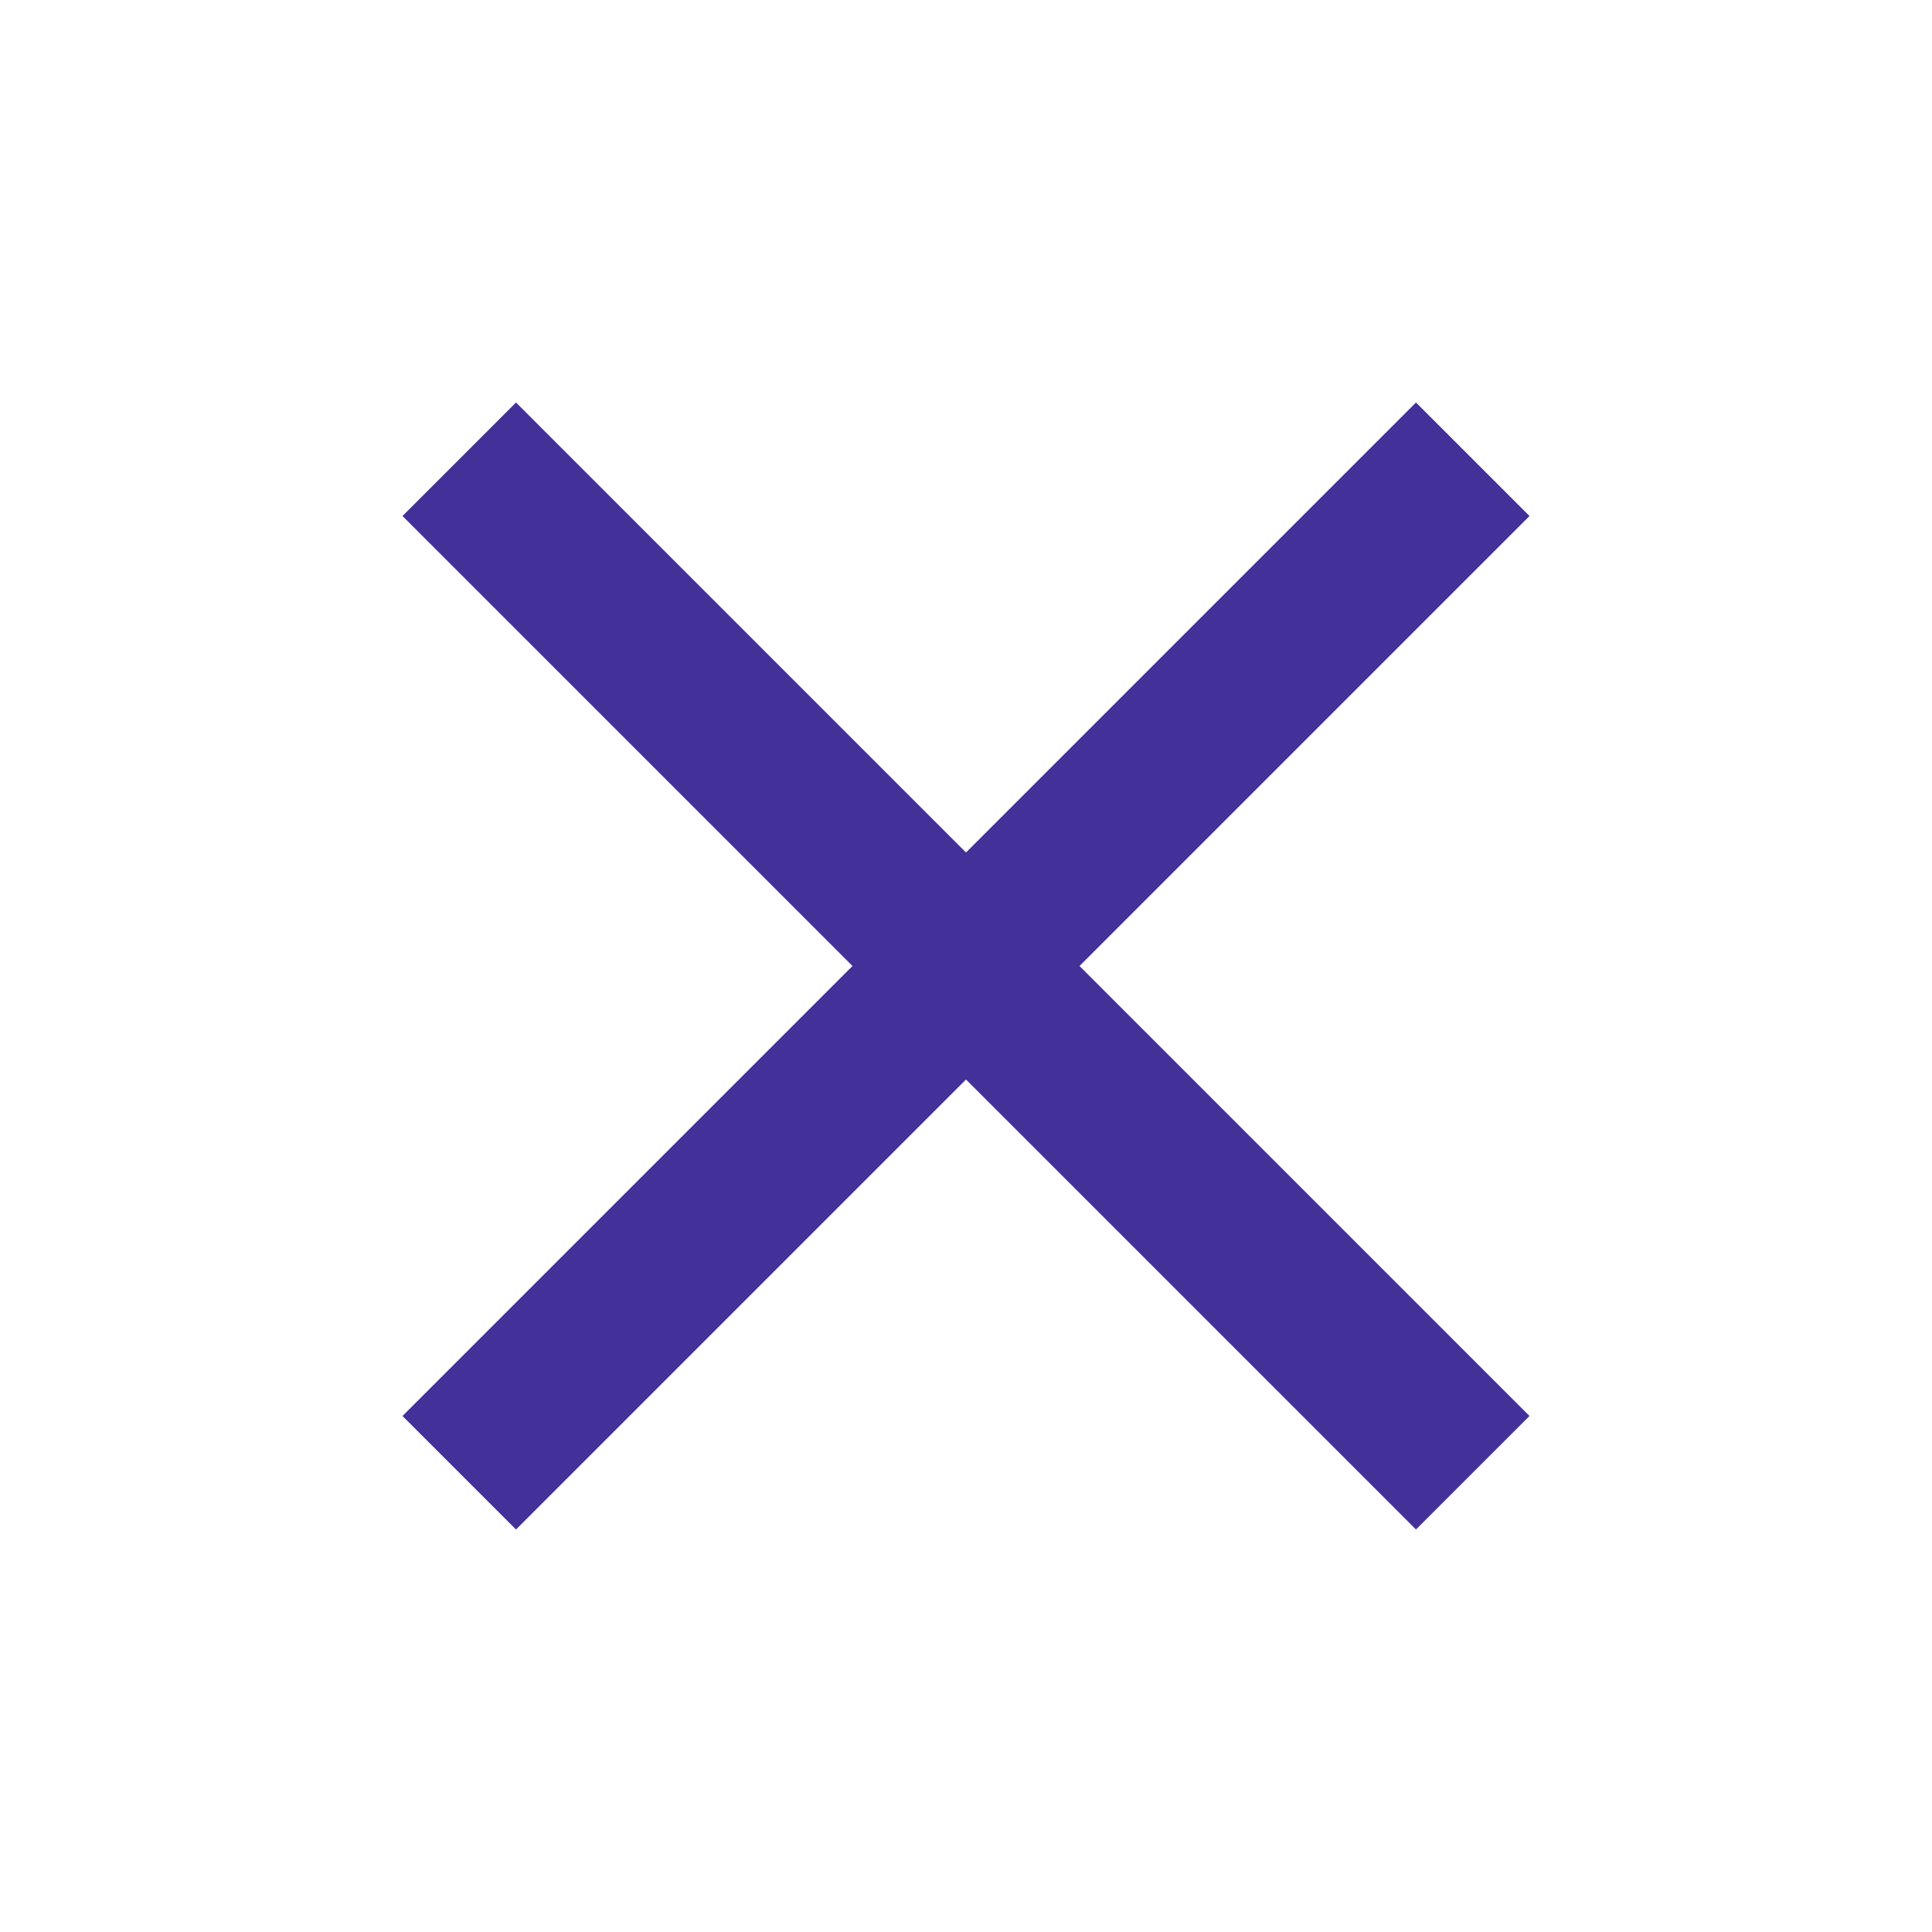
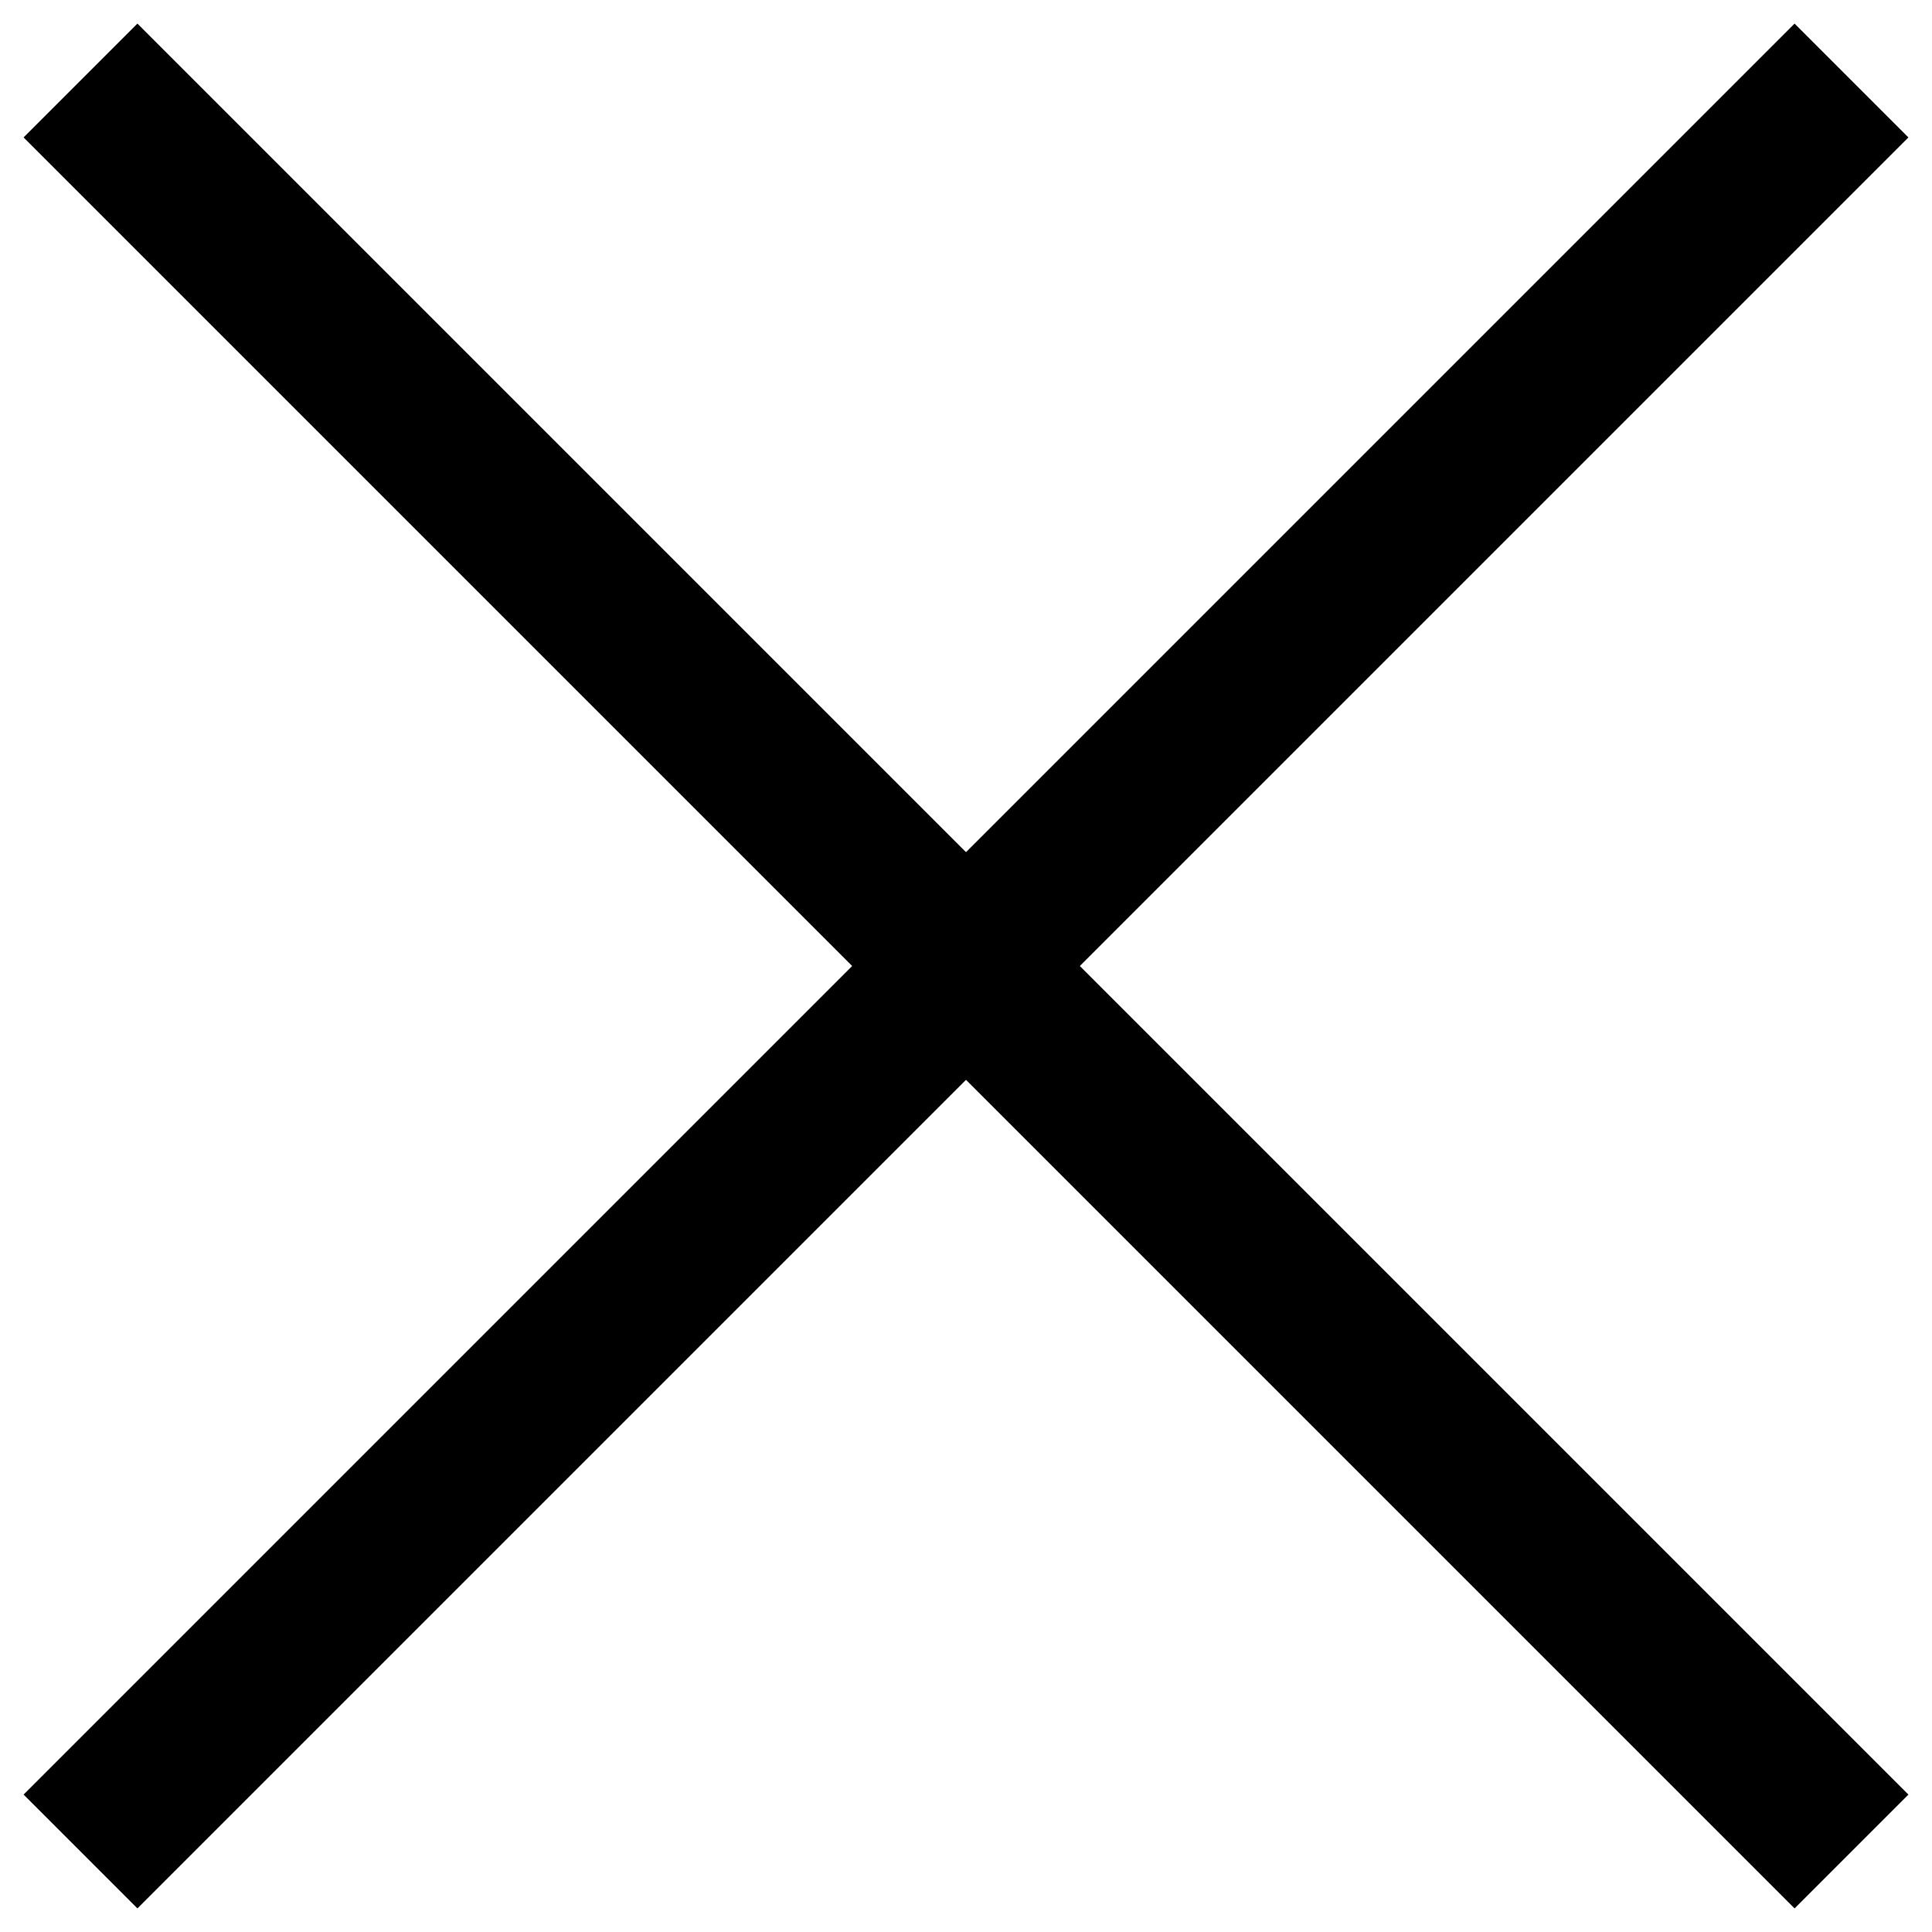
- <svg xmlns="http://www.w3.org/2000/svg" width="24" height="24" viewBox="0 0 24 24" fill="#433099">
-   <path d="M19 6.41L17.59 5L12 10.59L6.41 5L5 6.41L10.59 12L5 17.59L6.41 19L12 13.41L17.59 19L19 17.59L13.41 12L19 6.41Z" />
+ <svg xmlns="http://www.w3.org/2000/svg" width="24" height="24" viewBox="0 0 24 24" fill="none" stroke="#000">
+   <path d="M1 1L23 23" stroke-width="2" />
+   <path d="M1 23L23 1" stroke-width="2" />
</svg>
